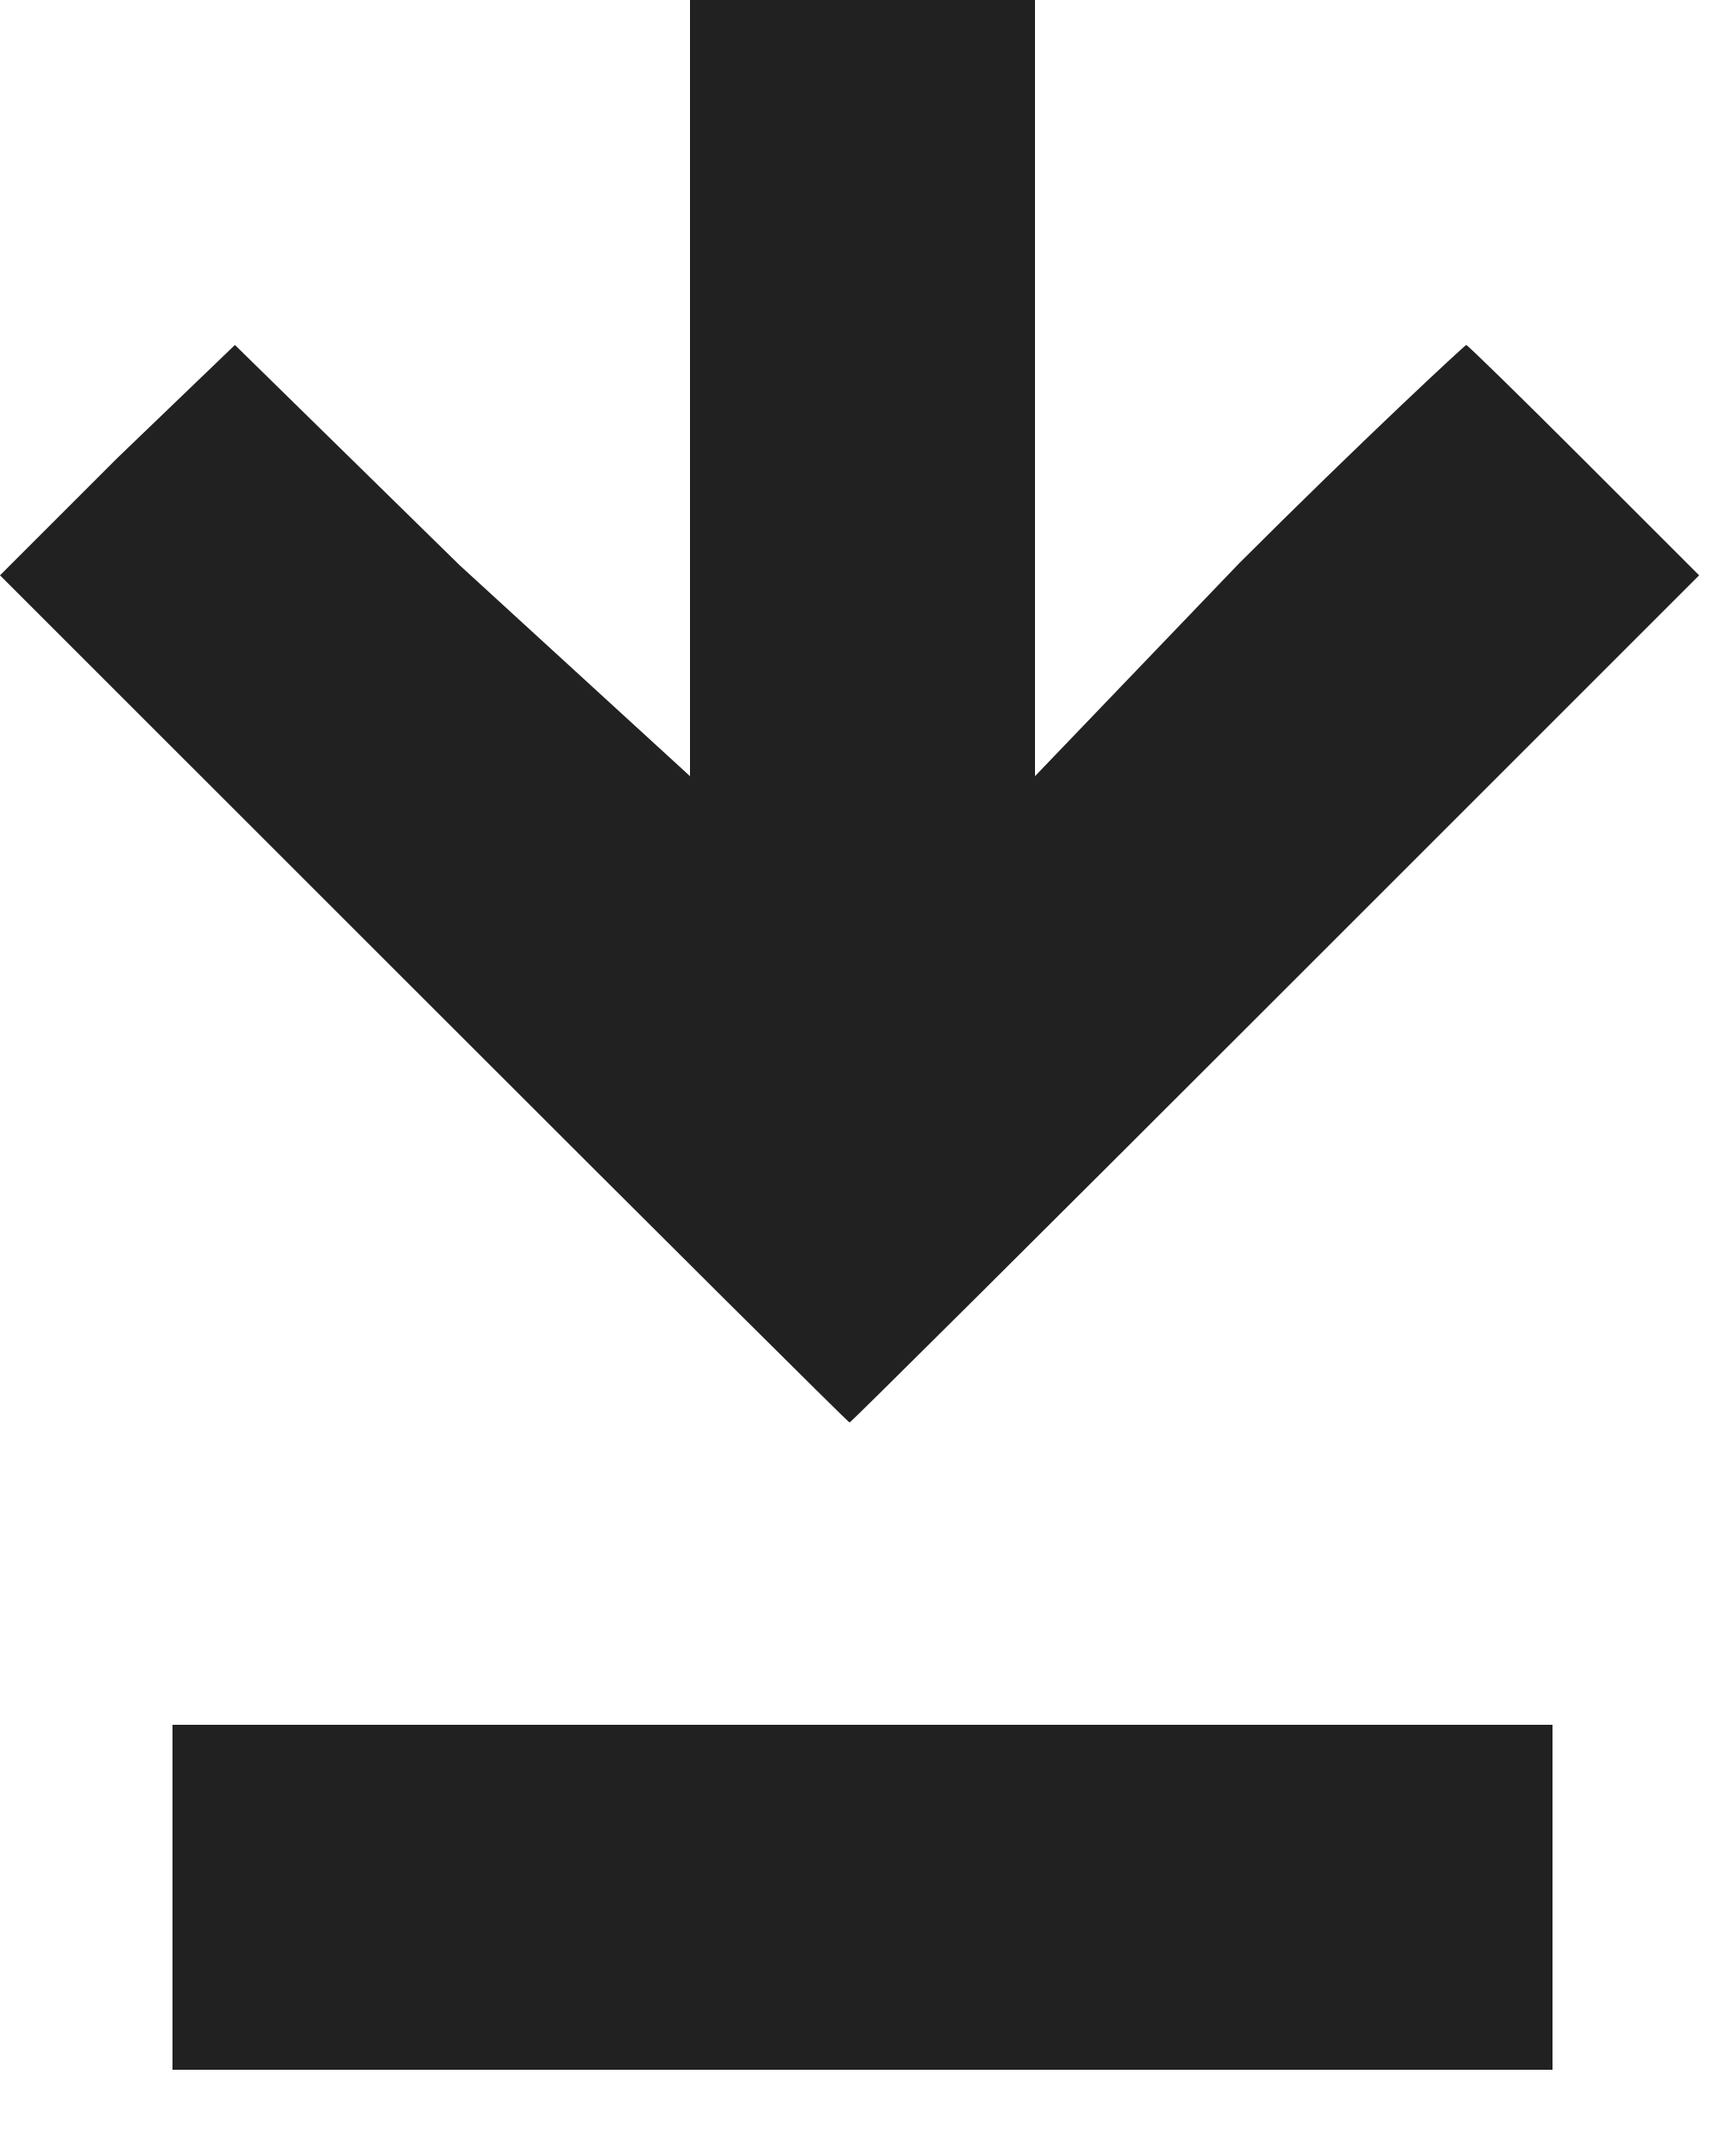
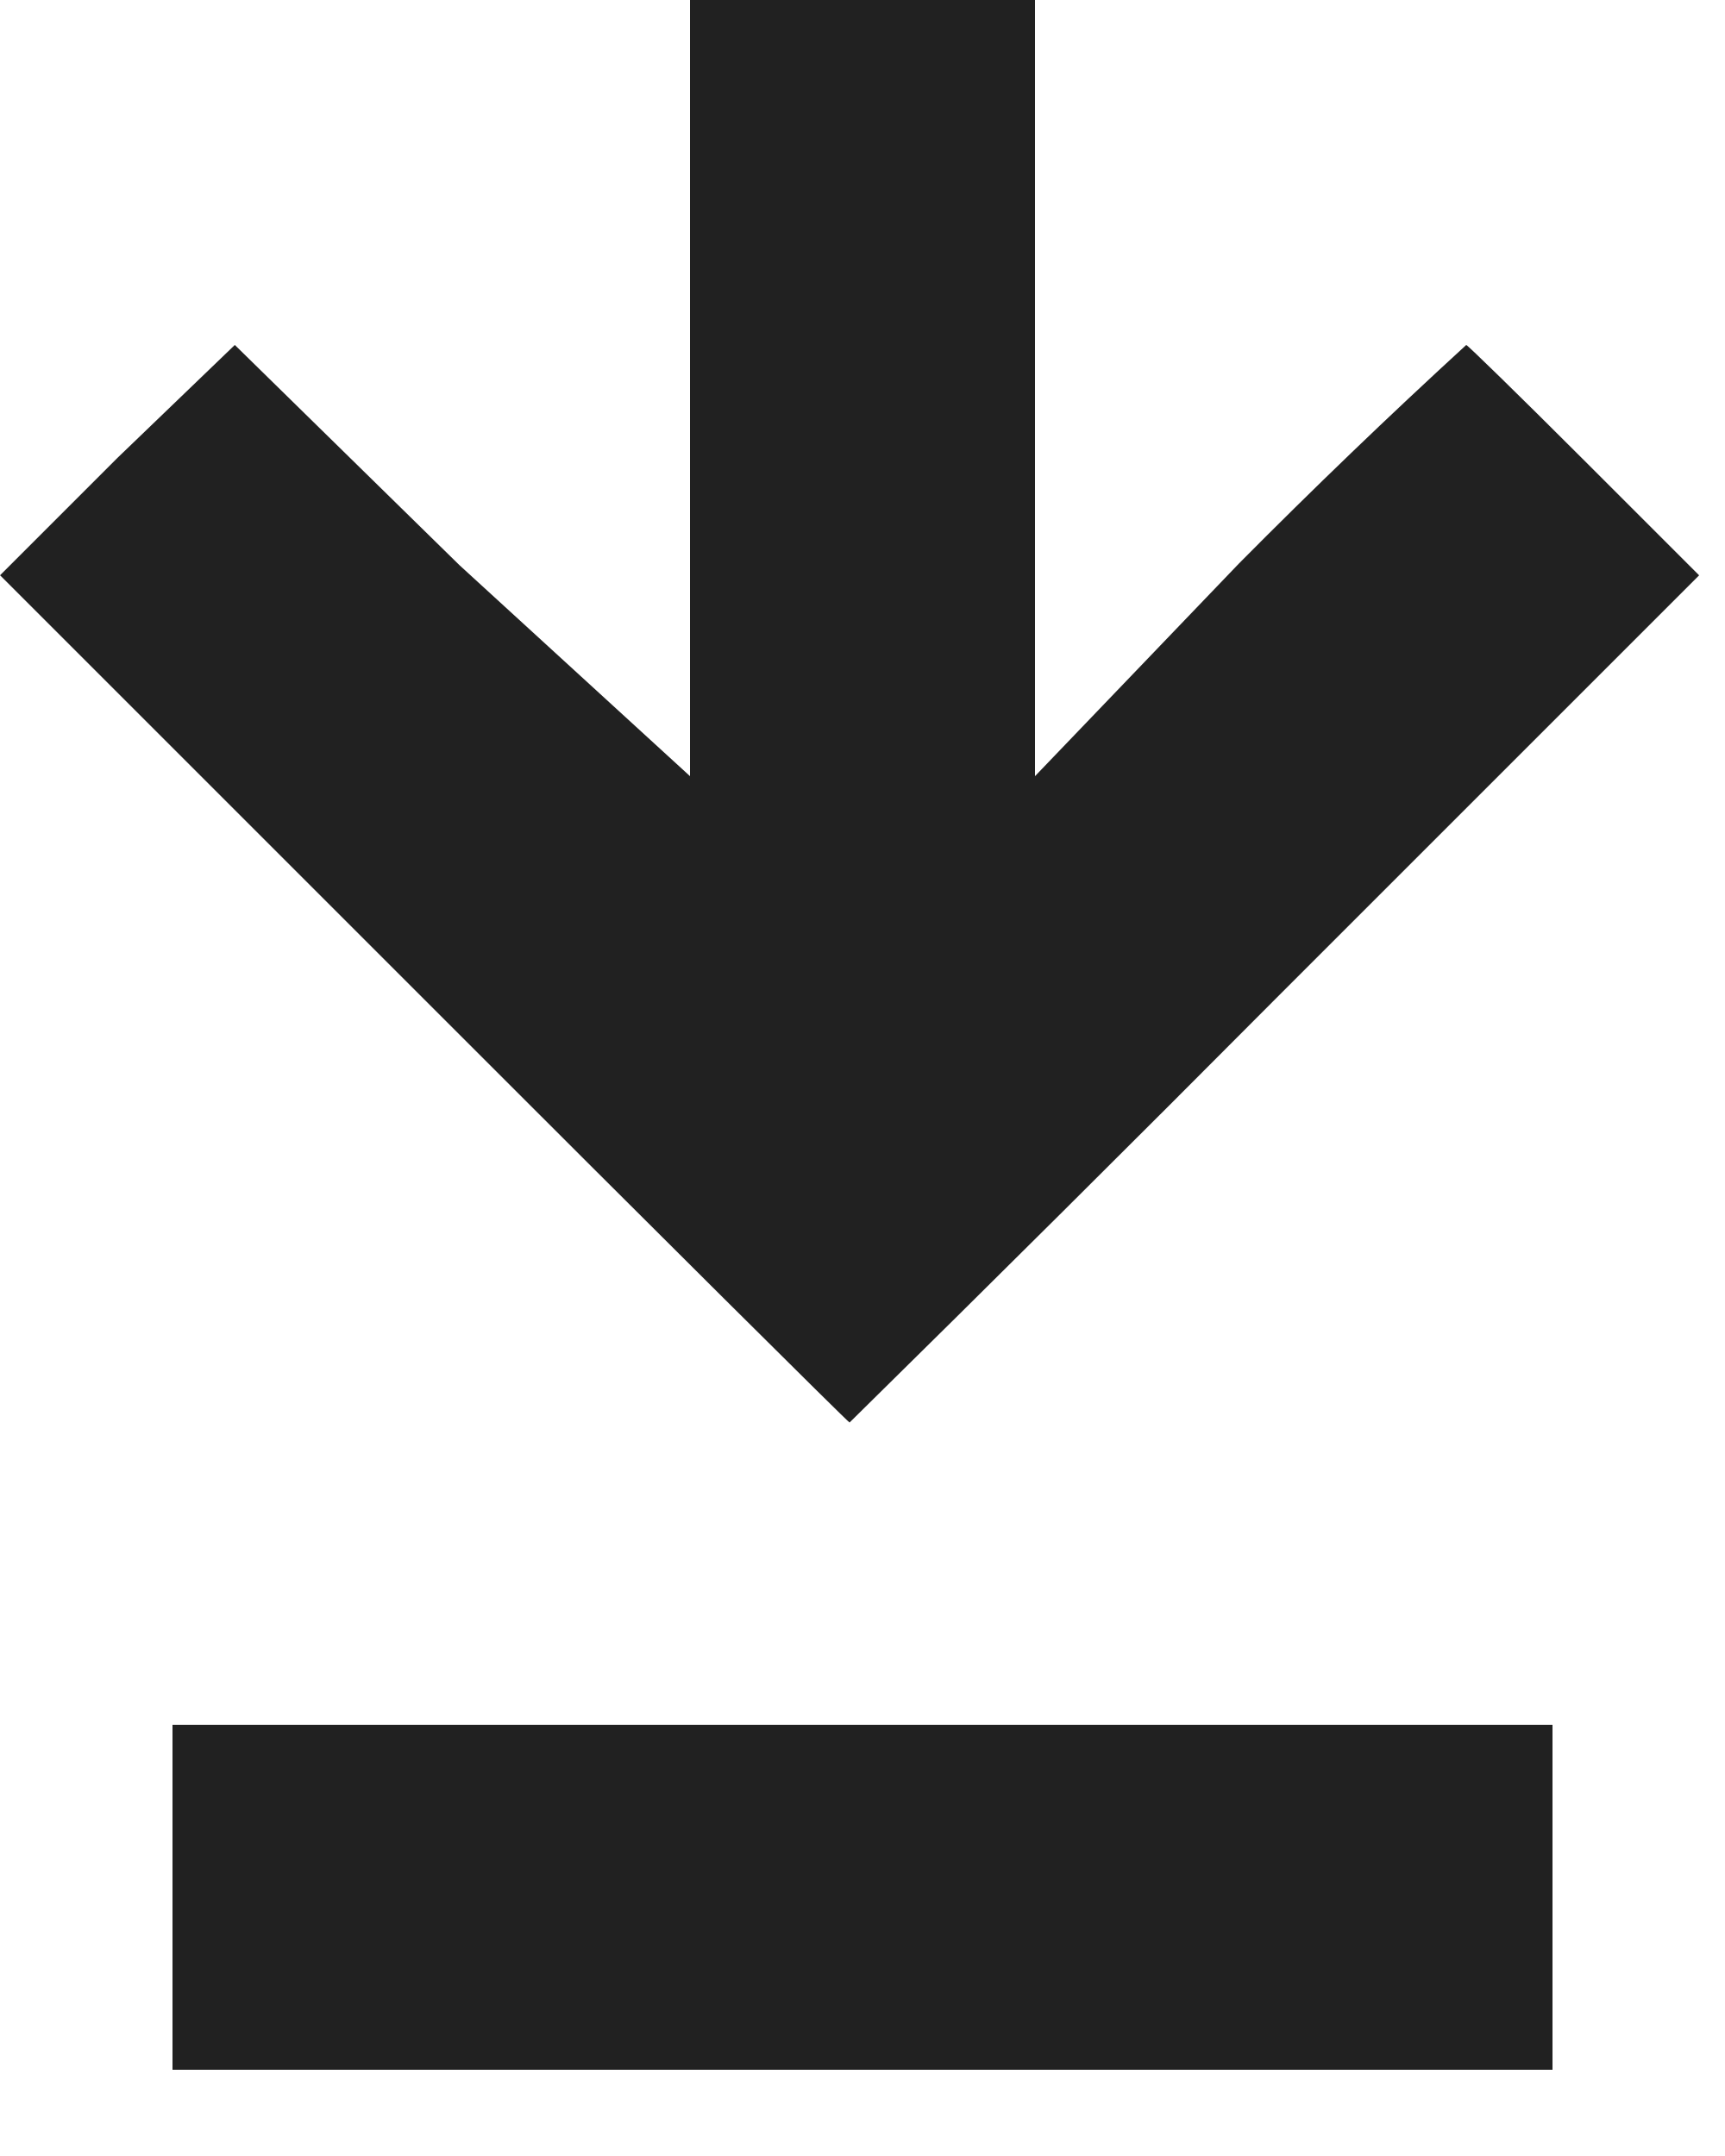
- <svg xmlns="http://www.w3.org/2000/svg" width="16px" height="20px" viewBox="0 0 16 20" version="1.1">
-   <g id="Page-1" stroke="none" stroke-width="1" fill="none" fill-rule="evenodd">
-     <g id="download" fill="#212121">
-       <g id="Icon-/-Download">
-         <path d="M1.6,17.657 L1.6,16 L7.87,16 L14.4,16 L14.4,17.657 L14.4,19.2 L7.87,19.2 L1.6,19.2 L1.6,17.657 Z M0,5.337 L1.089,4.248 L2.179,3.2 L4.263,5.243 L6.4,7.2 L6.4,3.664 L6.4,0 L7.891,0 L9.6,0 L9.6,3.643 L9.6,7.2 L11.492,5.227 C12.624,4.095 13.589,3.2 13.6,3.2 C13.611,3.2 14.08,3.657 14.676,4.253 L15.76,5.337 L11.831,9.266 C9.669,11.428 7.892,13.196 7.88,13.196 C7.869,13.196 6.091,11.428 3.93,9.266 L0,5.337 Z" id="Shape" />
-       </g>
-     </g>
-   </g>
+ <svg xmlns="http://www.w3.org/2000/svg" width="16" height="20">
+   <path d="M1.6 17.657V16h12.8v3.2H1.6v-1.543zM0 5.337l1.09-1.09L2.178 3.2l2.084 2.043L6.4 7.2V0h3.2v7.2l1.892-1.973A60.947 60.947 0 0113.6 3.2c.011 0 .48.457 1.076 1.053l1.084 1.084-3.93 3.93a532.294 532.294 0 01-3.95 3.929c-.011 0-1.79-1.768-3.95-3.93L0 5.336z" fill="#212121" fill-rule="evenodd" />
</svg>
